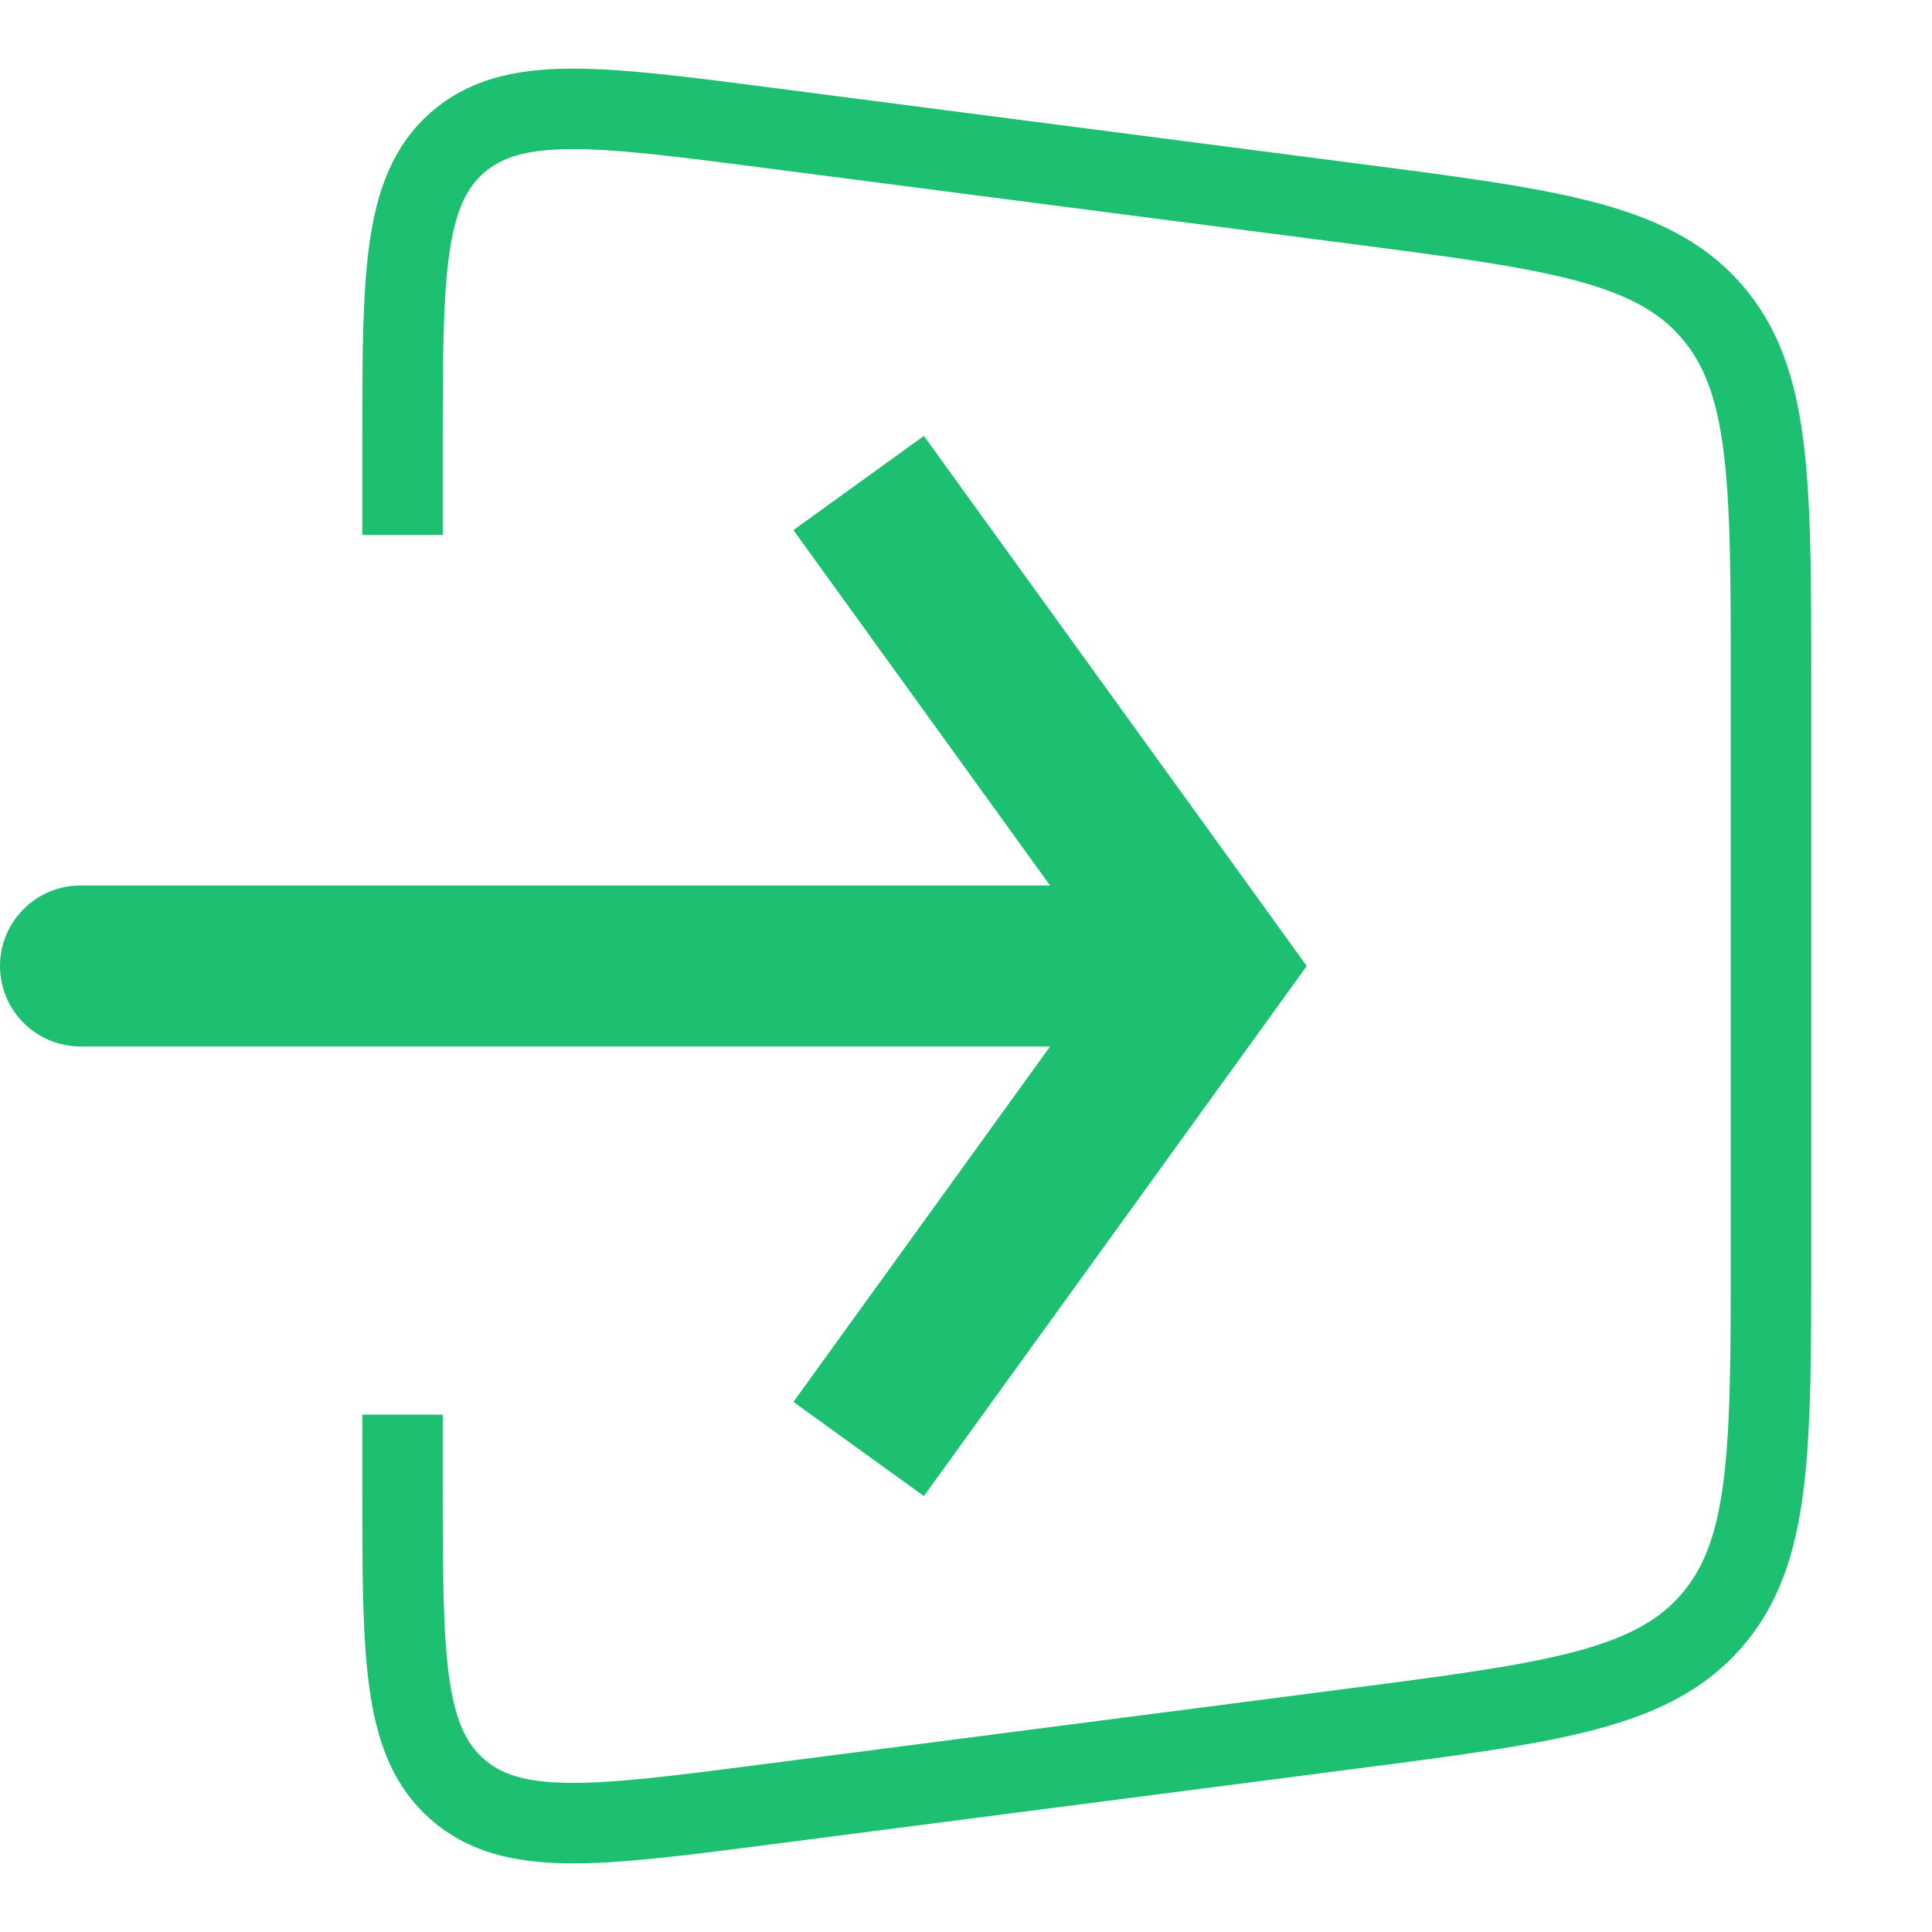
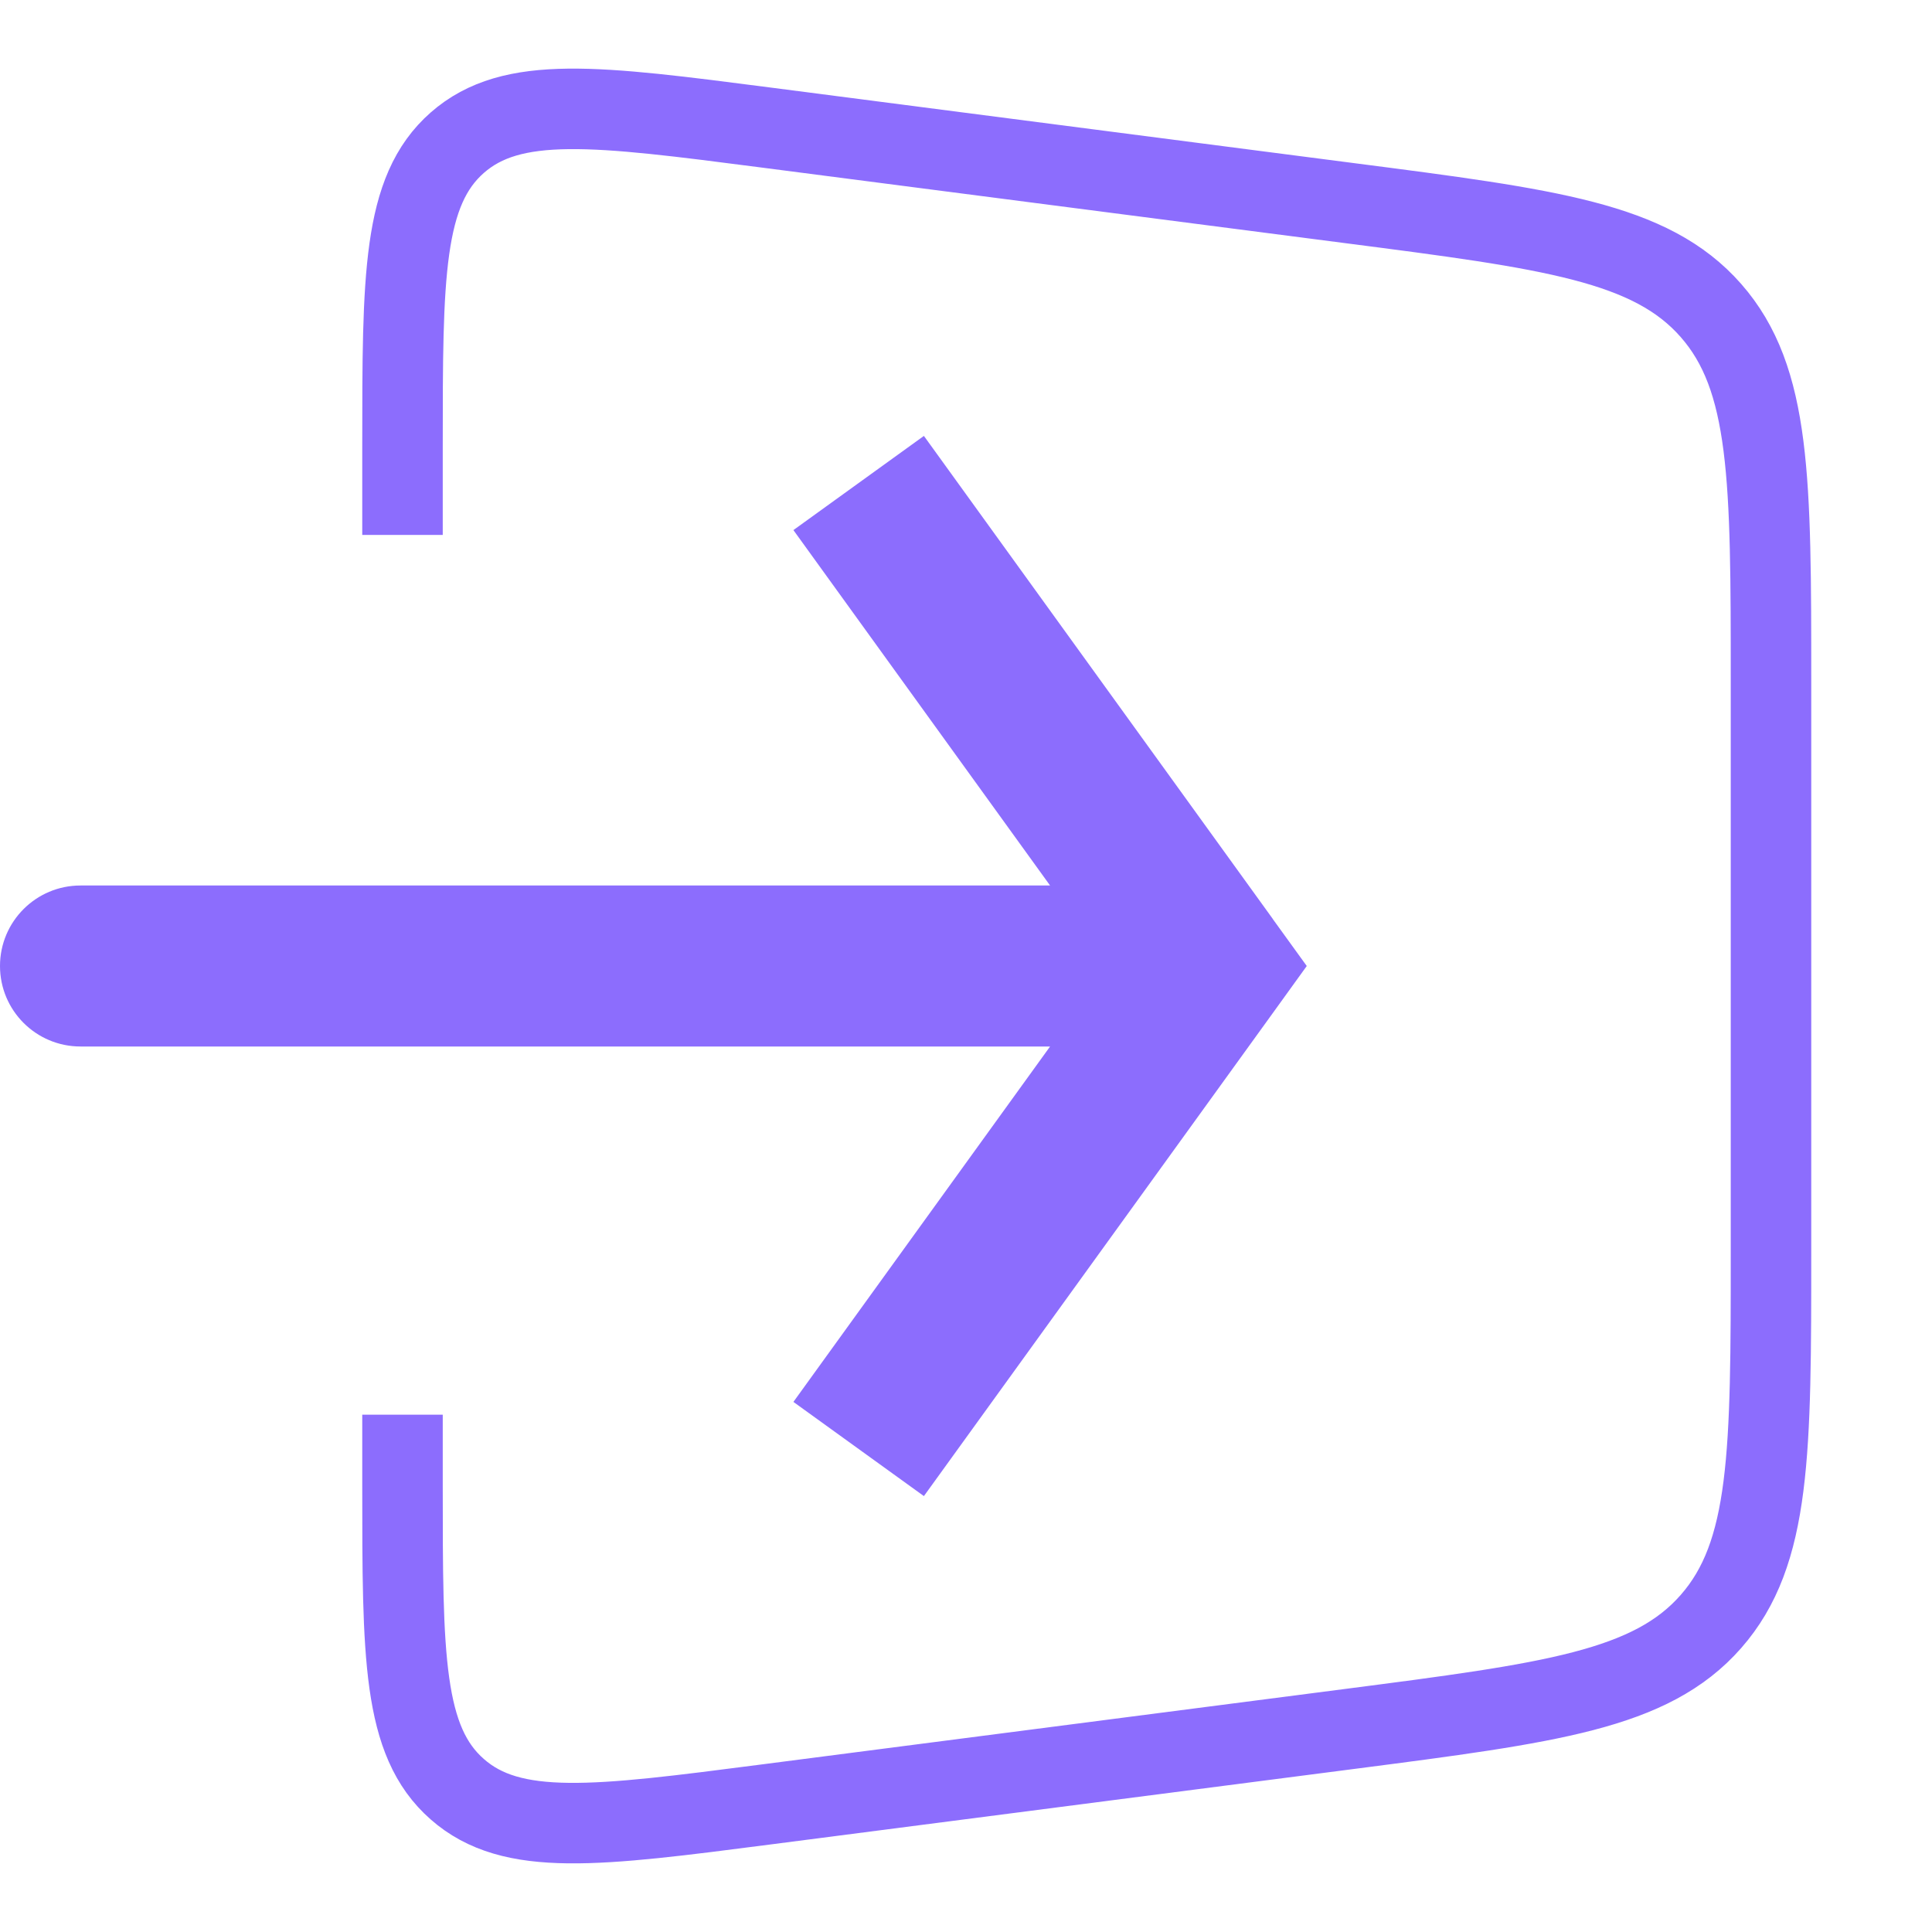
- <svg xmlns="http://www.w3.org/2000/svg" width="24" height="24" fill="none" viewBox="0 0 24 24">
-   <path stroke="#1DC071" strokeWidth="2" d="M5 6.645V5.551c0-2.12 0-3.18.68-3.778.68-.597 1.73-.461 3.833-.189l7.257.94c2.491.322 3.737.483 4.483 1.332.747.85.747 2.106.747 4.618v7.052c0 2.512 0 3.768-.747 4.618-.746.85-1.992 1.01-4.483 1.333l-7.257.939c-2.102.272-3.154.408-3.833-.19C5 21.63 5 20.57 5 18.45v-.876" />
-   <path fill="#1DC071" d="M15 12l.81-.585.423.585-.422.585L15 12zM1 13a1 1 0 110-2v2zm10.477-7.585l4.334 6-1.622 1.17-4.333-6 1.621-1.17zm4.334 7.17l-4.334 6-1.621-1.17 4.333-6 1.622 1.17zM15 13H1v-2h14v2z" />
+ <svg xmlns="http://www.w3.org/2000/svg" width="24" height="24" fill="none" version="1.1" viewBox="0 0 24 24">
+   <path stroke="#8c6dfd" strokeOpacity="1" d="M5 6.645V5.551c0-2.12 0-3.18.68-3.778.68-.597 1.73-.461 3.833-.189l7.257.94c2.491.322 3.737.483 4.483 1.332.747.85.747 2.106.747 4.618v7.052c0 2.512 0 3.768-.747 4.618-.746.85-1.992 1.01-4.483 1.333l-7.257.939c-2.102.272-3.154.408-3.833-.19C5 21.63 5 20.57 5 18.45v-.876" />
+   <path fill="#8c6dfd" fillOpacity="1" d="M15 12l.81-.585.423.585-.422.585L15 12zM1 13a1 1 0 110-2v2zm10.477-7.585l4.334 6-1.622 1.17-4.333-6 1.621-1.17zm4.334 7.17l-4.334 6-1.621-1.17 4.333-6 1.622 1.17zM15 13H1v-2h14v2z" />
</svg>
